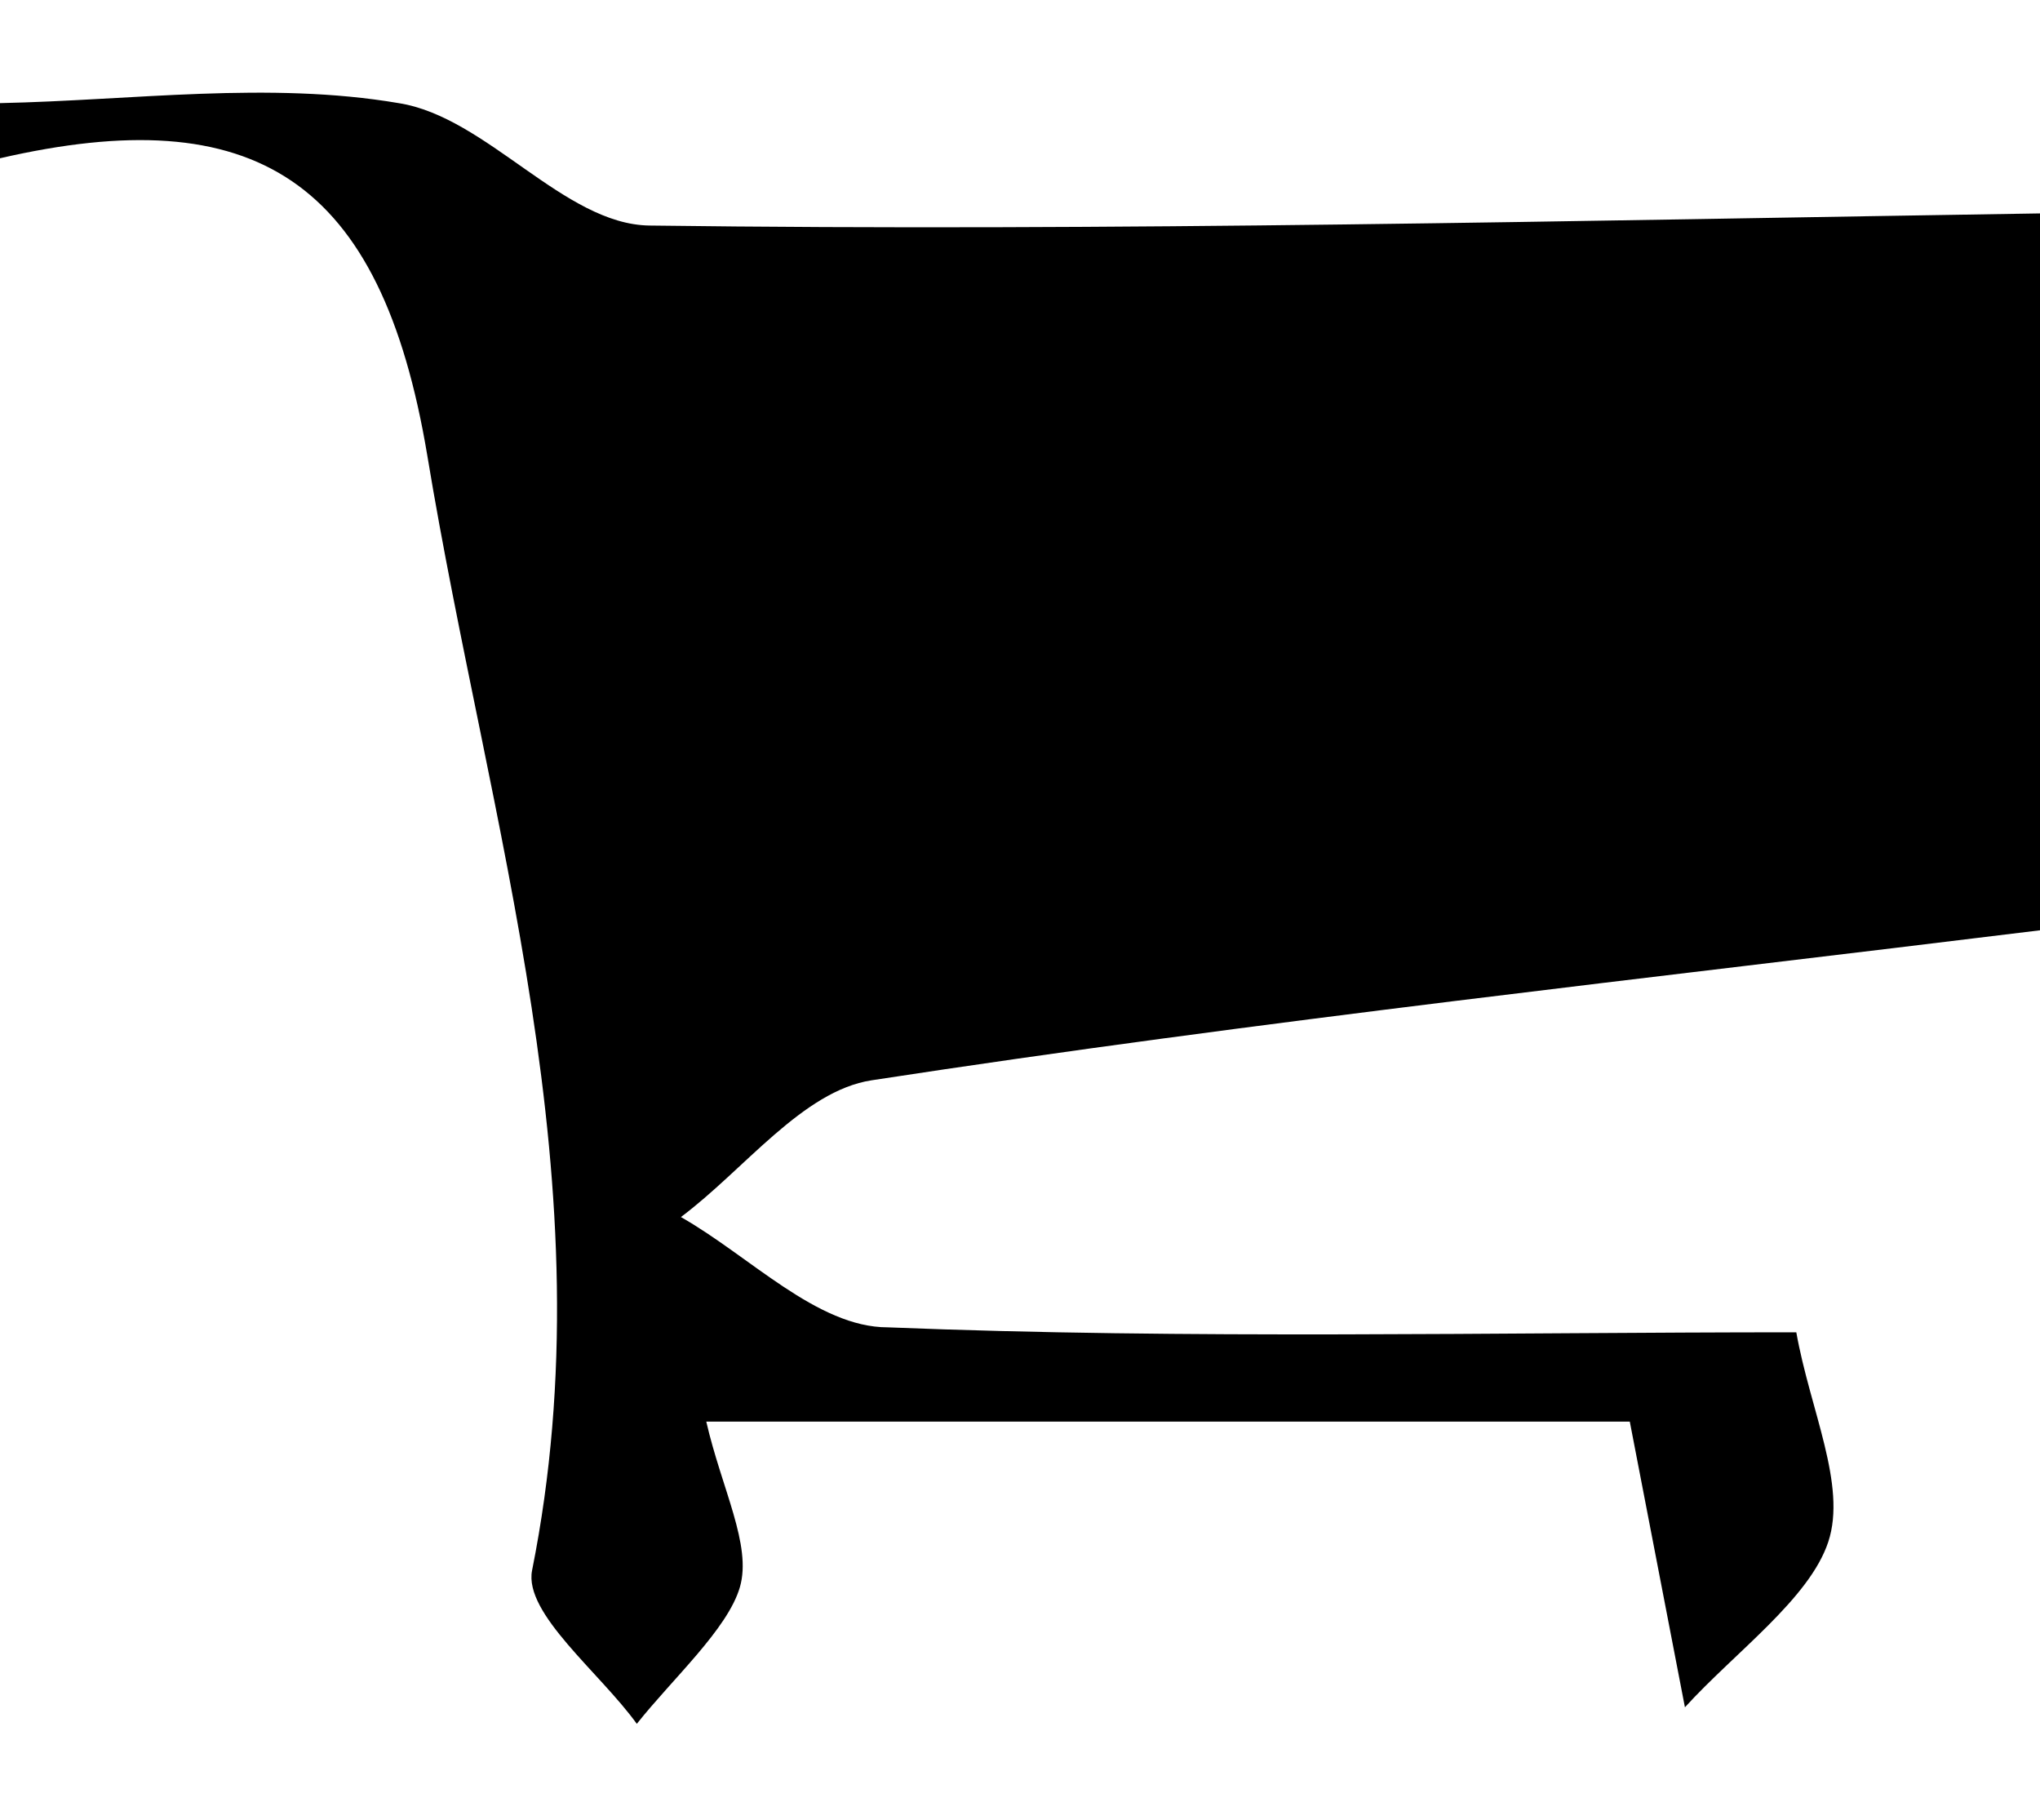
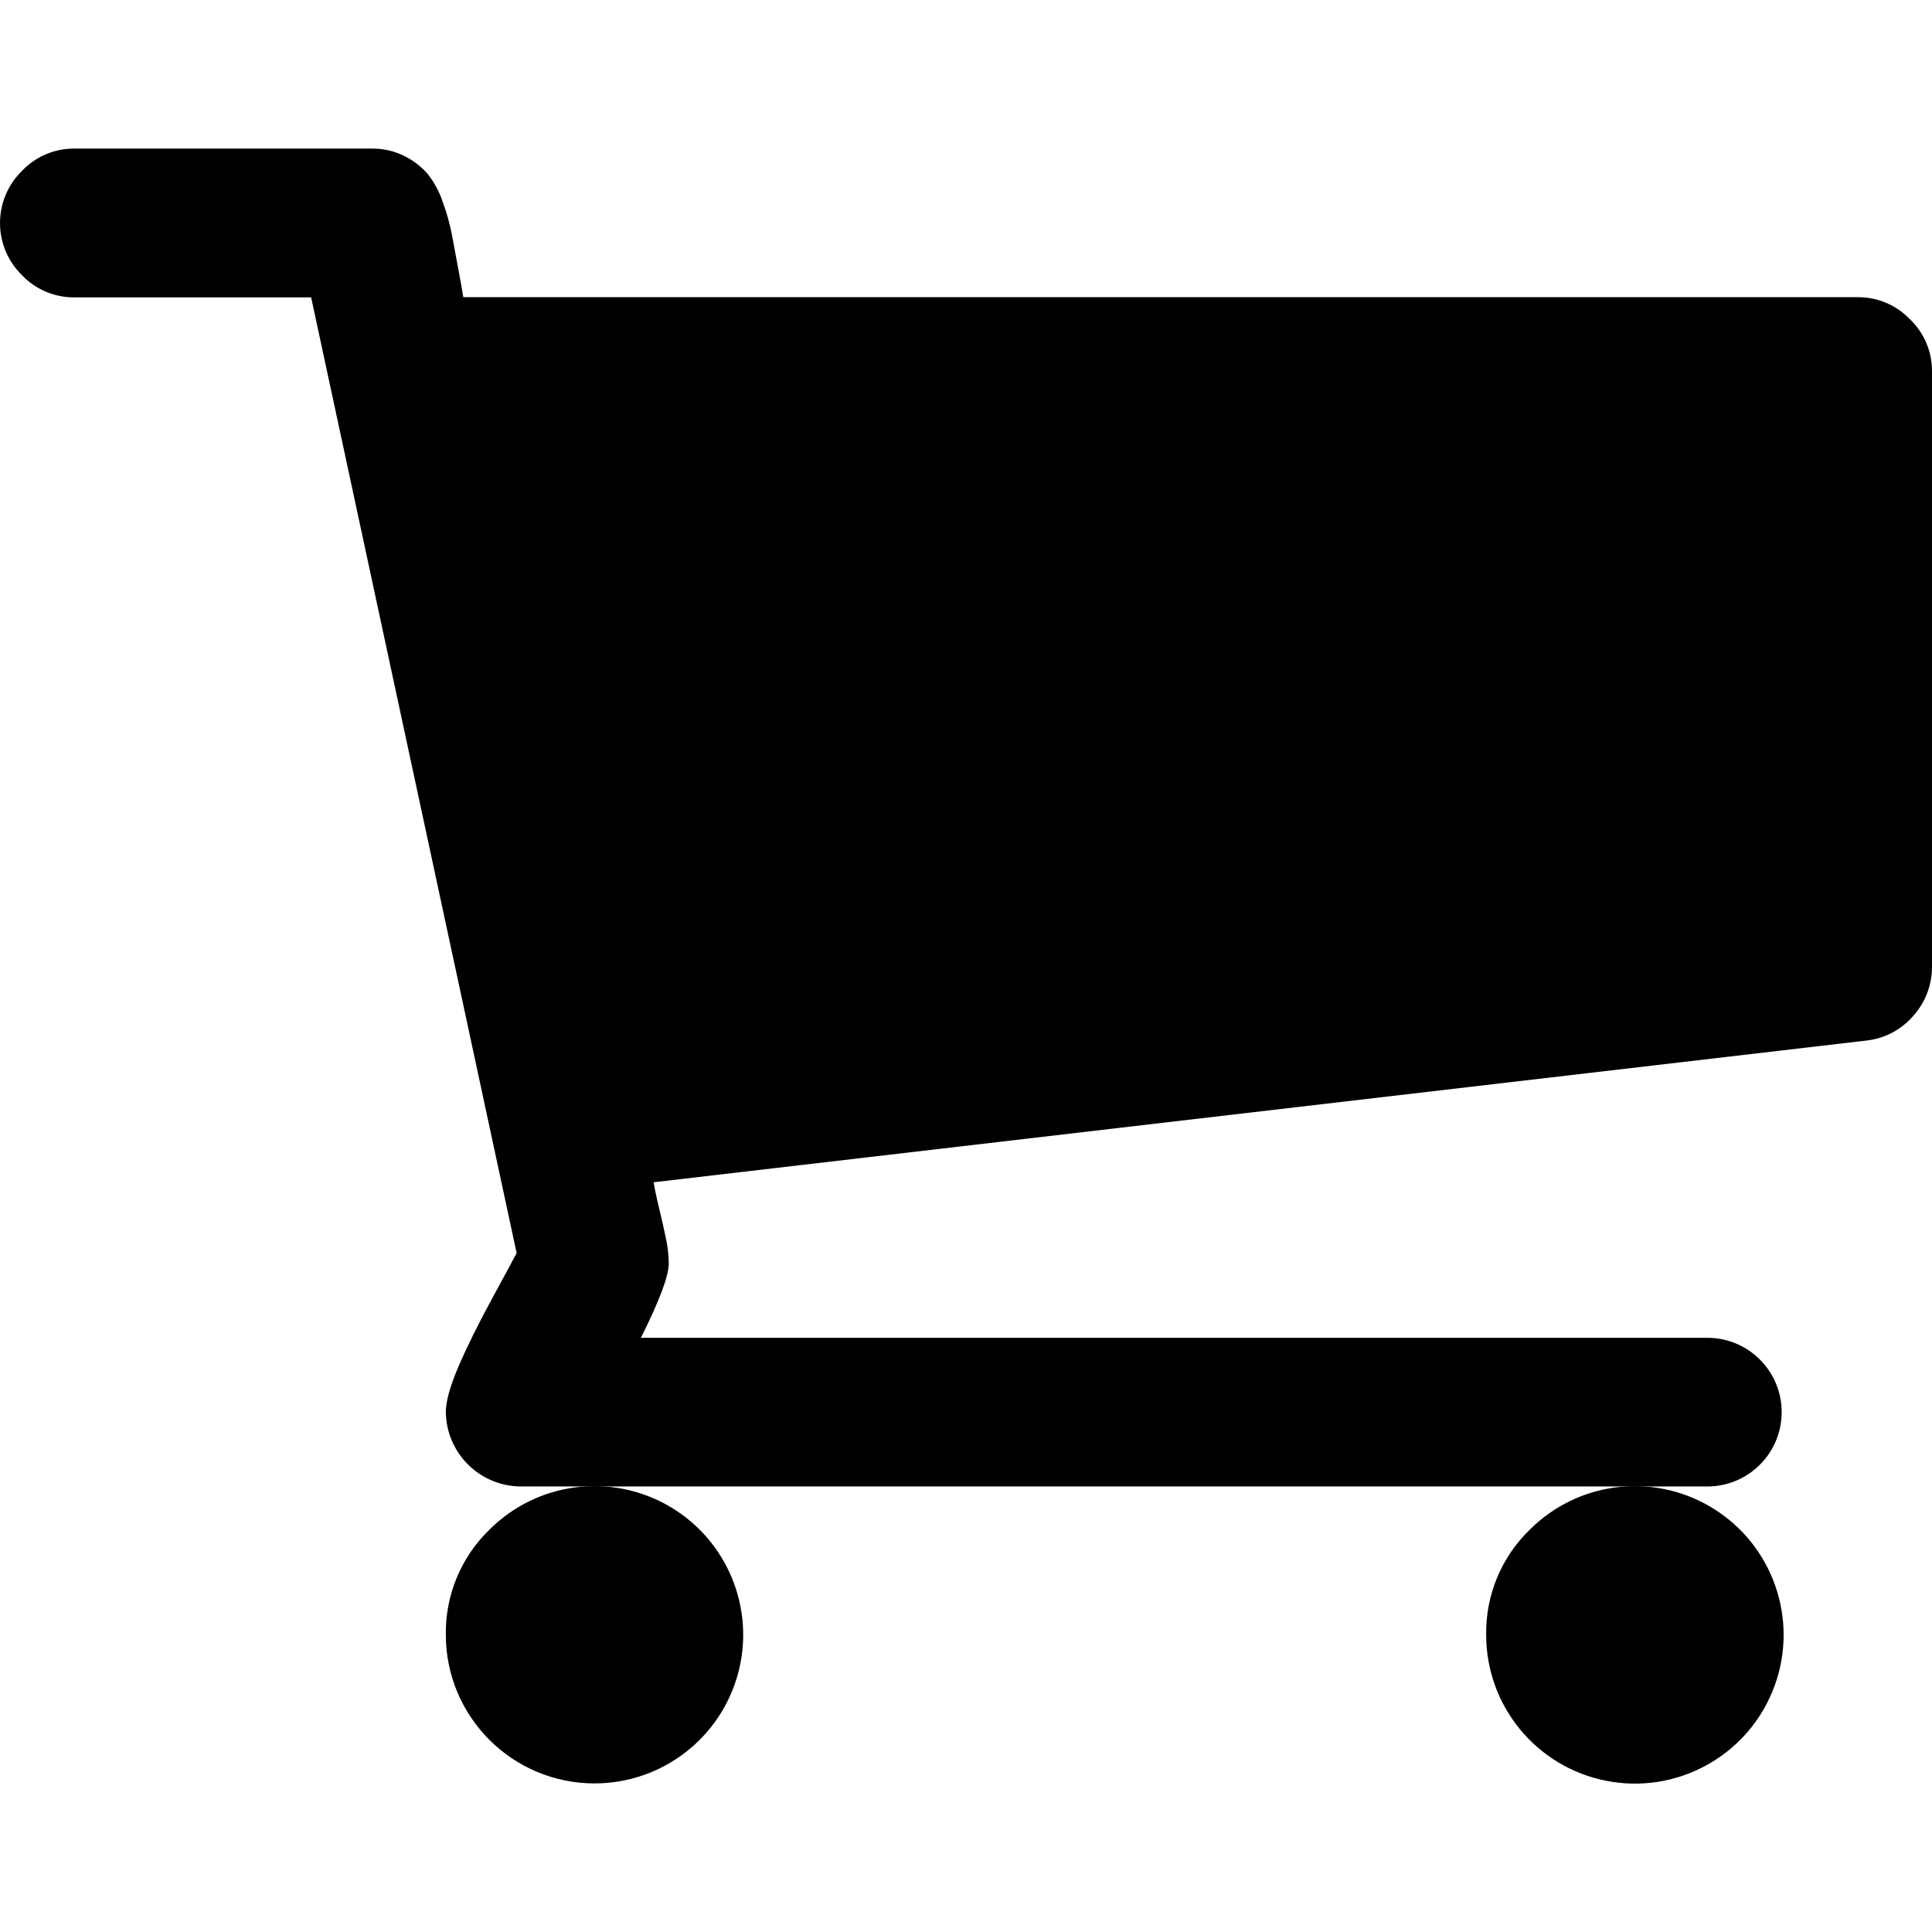
- <svg xmlns="http://www.w3.org/2000/svg" id="cart" data-name="Слой 1" viewBox="0 0 37 33">
-   <path d="M0,2.87v-1c2.41-.05,4.88-.4,7.23,0,1.6.25,3,2.2,4.55,2.22C20.19,4.2,28.59,4,37,3.87v13c-7.07.87-14.15,1.64-21.19,2.72-1.25.19-2.31,1.62-3.46,2.48,1.25.71,2.47,2,3.75,2,5.47.22,11,.09,16.48.09.25,1.41.92,2.77.58,3.8s-1.69,2-2.6,3l-1-5.18H12.81c.28,1.22.83,2.24.61,3s-1.22,1.66-1.87,2.48c-.67-.93-2.05-2-1.9-2.78,1.4-7-.79-13.5-1.9-20.22C6.91,3.23,4.61,1.81,0,2.87Z" />
+ <svg xmlns="http://www.w3.org/2000/svg" id="cart" viewBox="0 0 475.08 475.08">
+   <path d="M365.45,402a36.57,36.57,0,1,0,10.71-25.84A35.21,35.21,0,0,0,365.45,402Z" />
+   <path d="M469.66,78.51a17.56,17.56,0,0,0-12.85-5.43H113.92c-.2-1.33-.62-3.75-1.29-7.27s-1.19-6.33-1.57-8.43a49.75,49.75,0,0,0-2.14-7.56,22.65,22.65,0,0,0-3.71-7A18.25,18.25,0,0,0,99.5,38.4a17.35,17.35,0,0,0-8.14-1.86H18.28A17.53,17.53,0,0,0,5.43,42a17.91,17.91,0,0,0,0,25.69,17.56,17.56,0,0,0,12.85,5.43H76.51l50.53,235q-.56,1.14-5.85,10.85t-8.42,17c-2.09,4.86-3.14,8.61-3.14,11.28a18.53,18.53,0,0,0,18.28,18.27H420.26a18.28,18.28,0,0,0,0-36.55H157.6q6.85-13.71,6.85-18.27a30.72,30.72,0,0,0-.72-6.28q-.71-3.42-1.71-7.57c-.67-2.75-1.09-4.8-1.28-6.13l298.08-34.83a17.74,17.74,0,0,0,11.7-6.14,18,18,0,0,0,4.56-12.13V91.36A17.57,17.57,0,0,0,469.66,78.51Z" />
+   <path d="M109.63,402a36.57,36.57,0,0,0,36.55,36.54,36.55,36.55,0,1,0-25.84-62.38A35.21,35.21,0,0,0,109.63,402Z" />
</svg>
